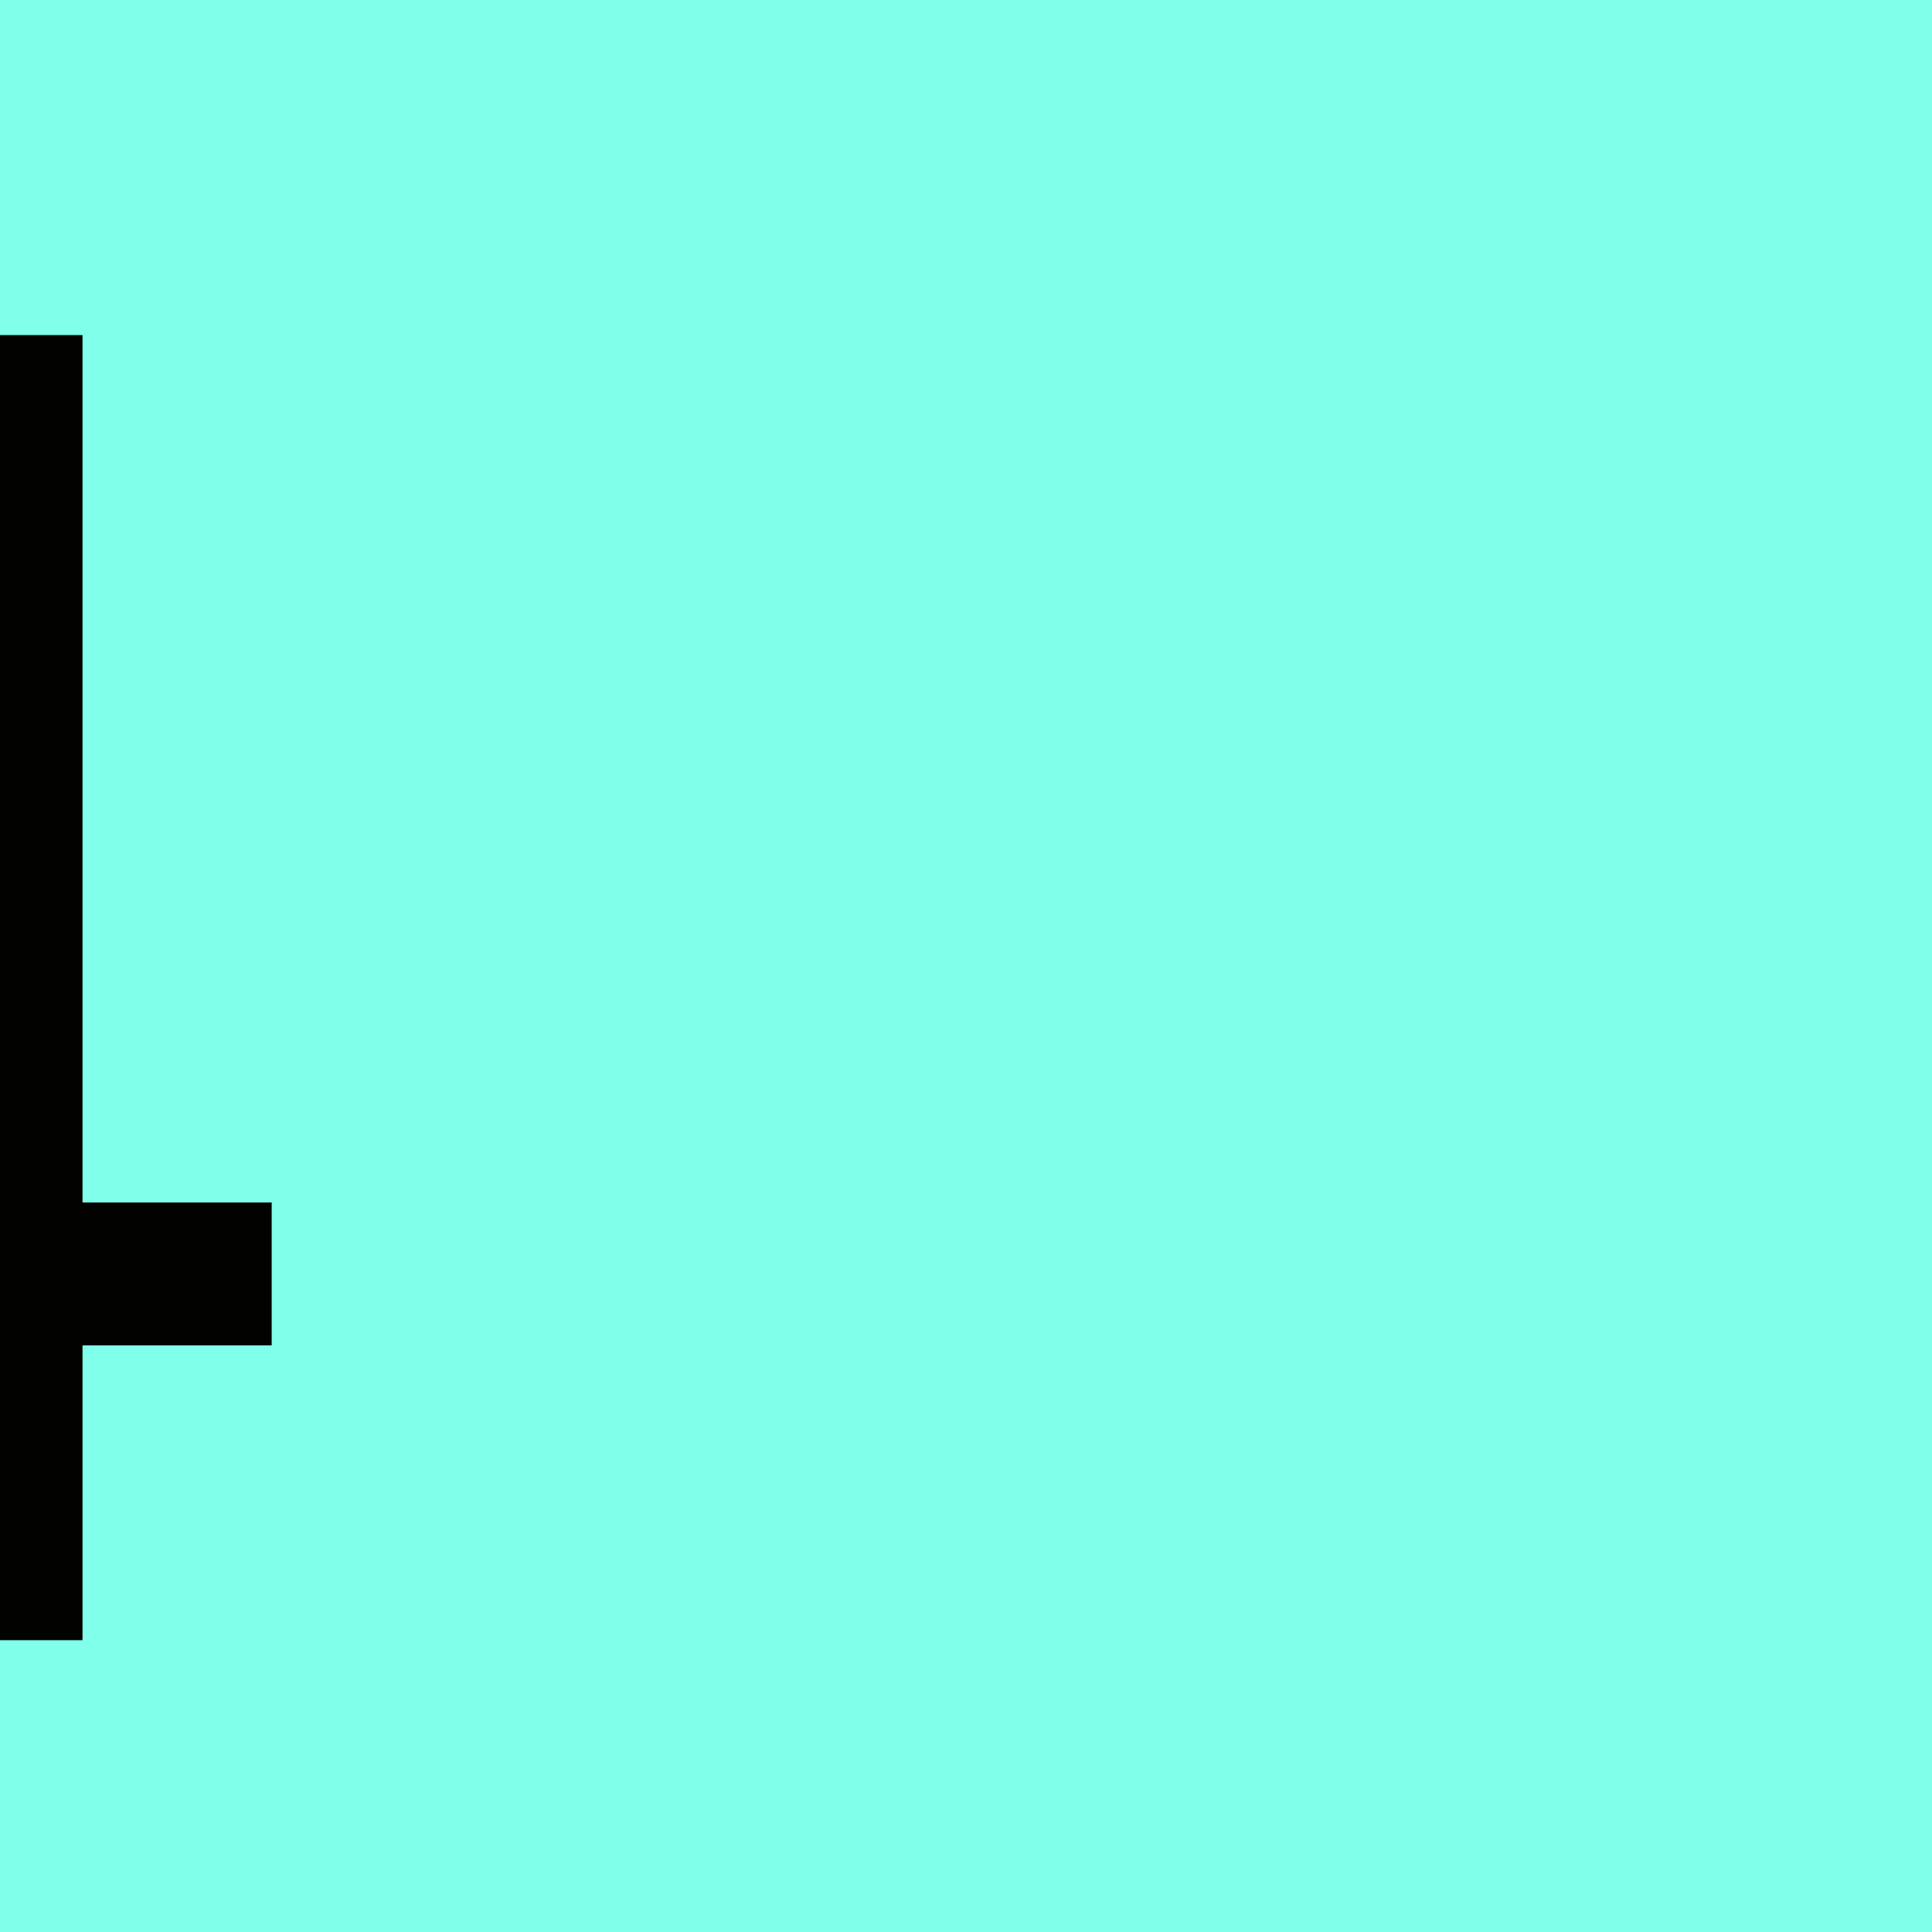
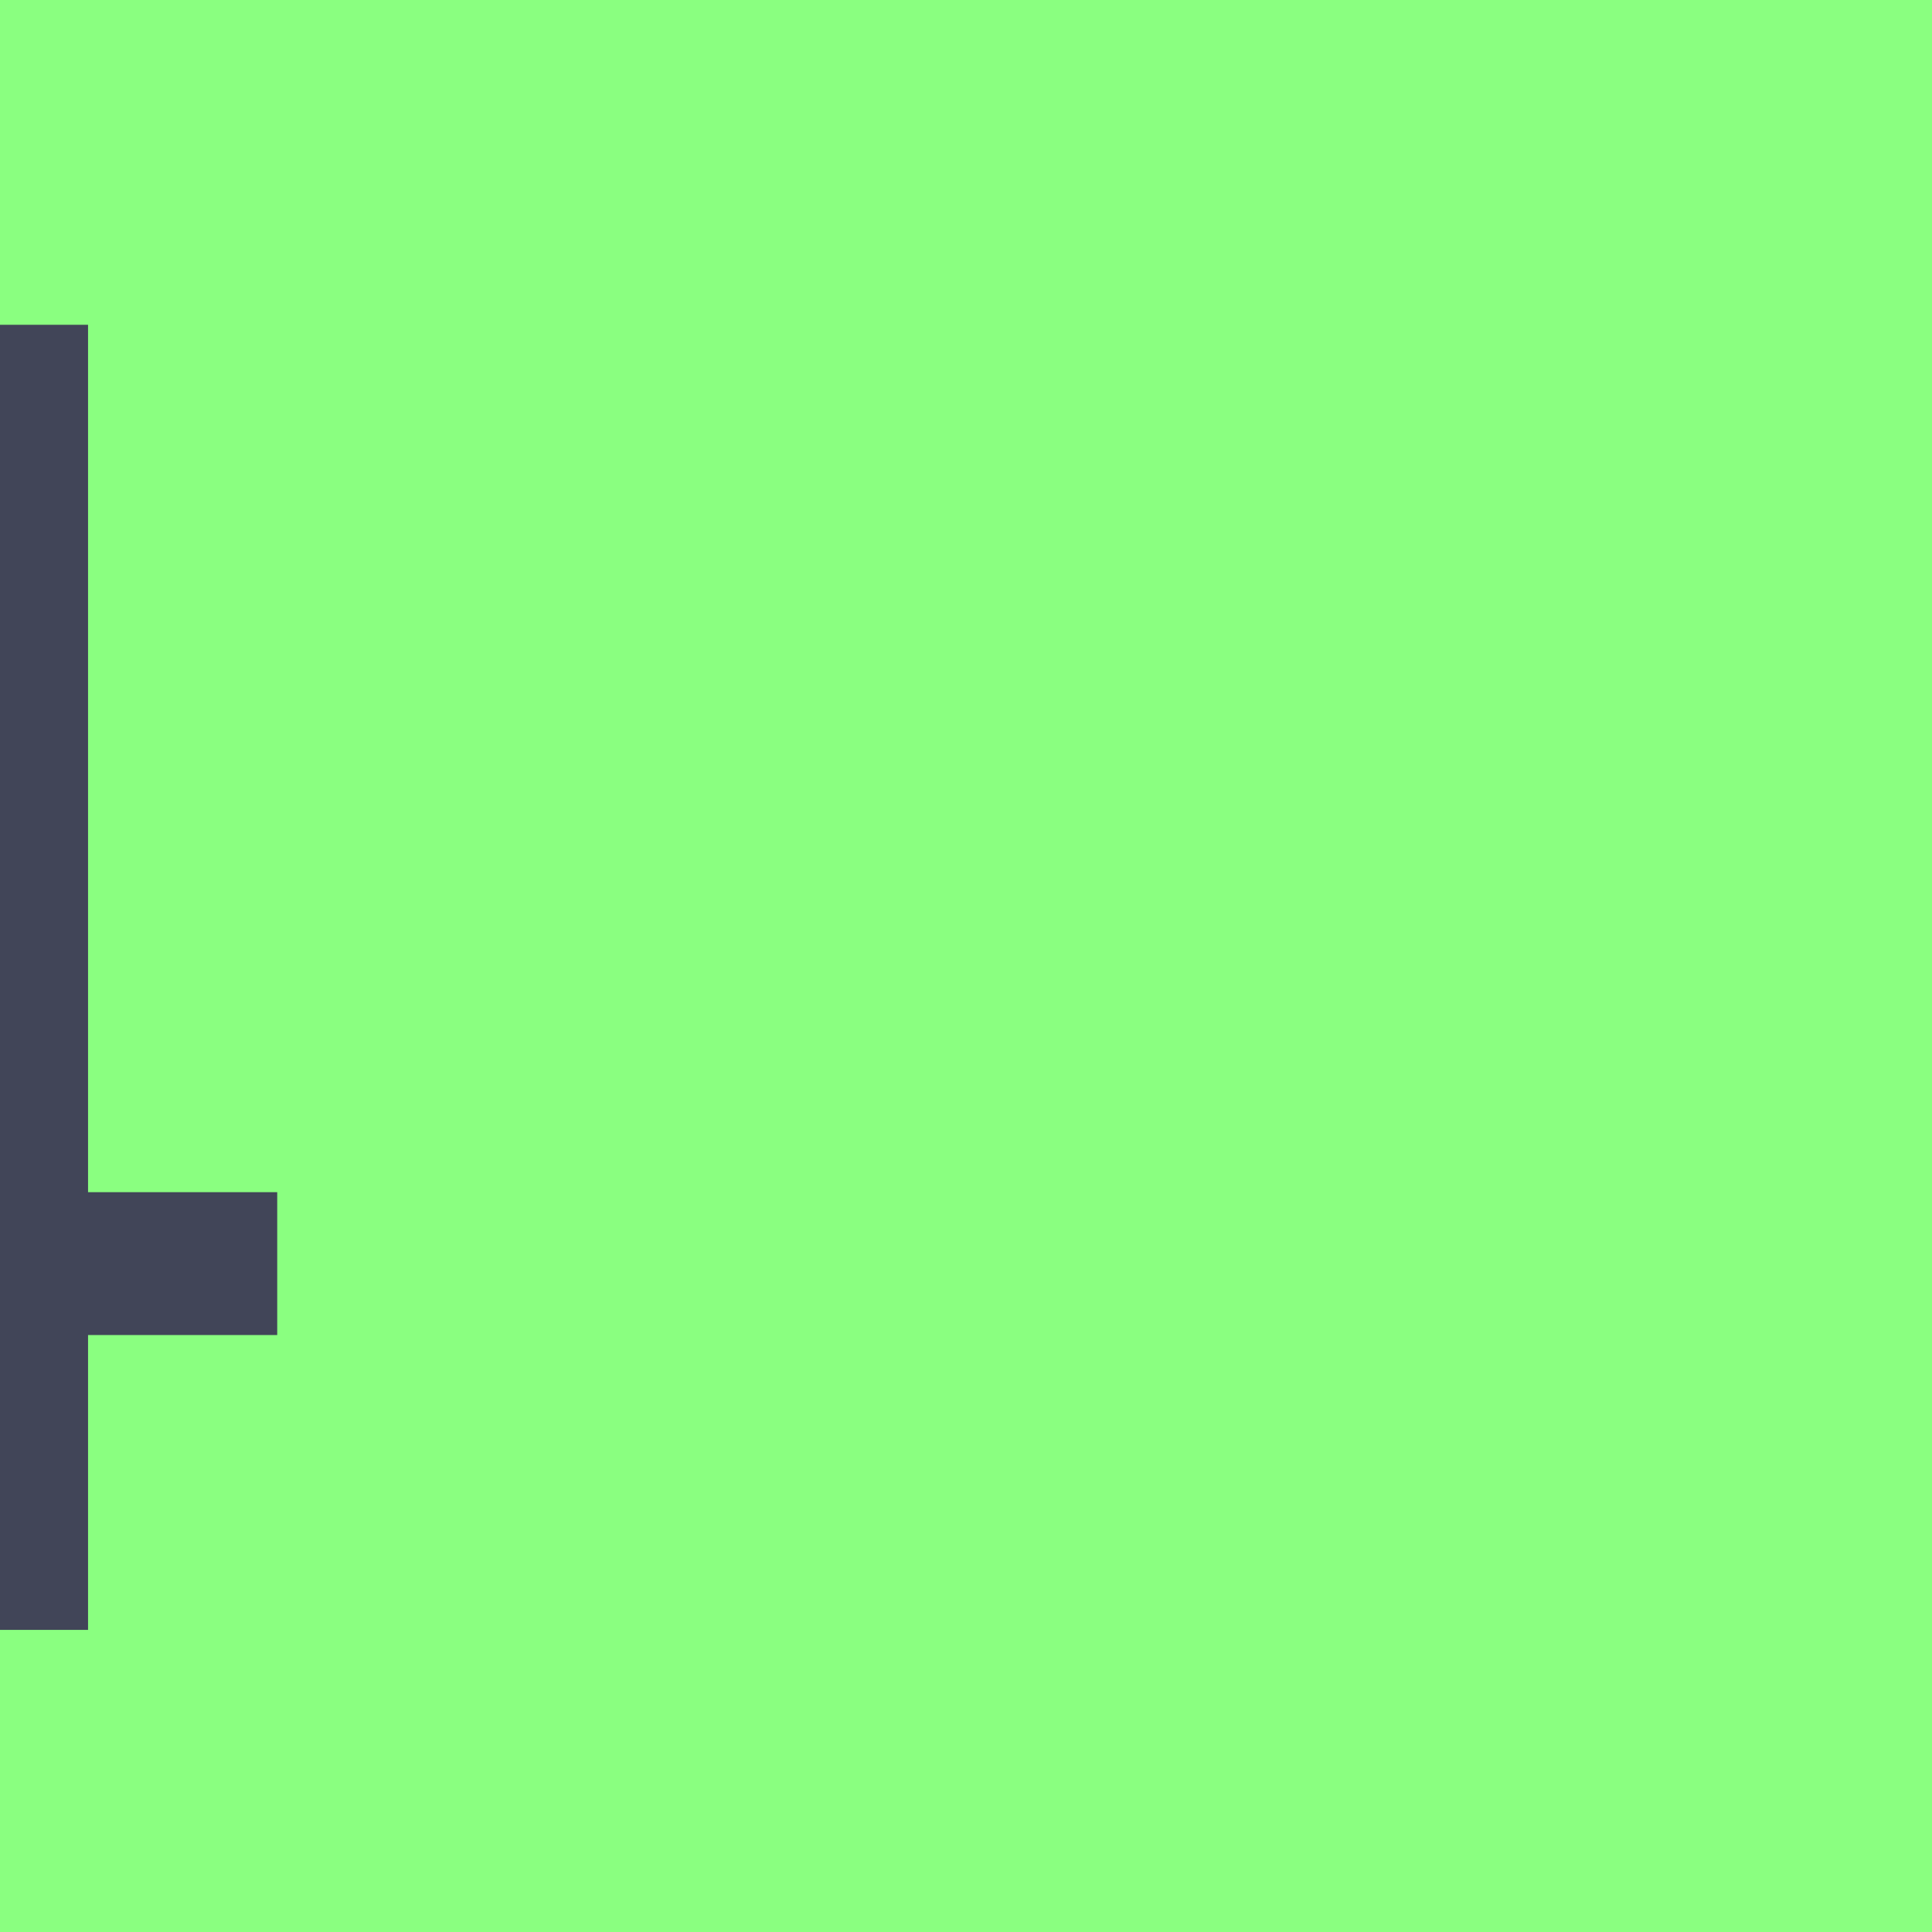
<svg xmlns="http://www.w3.org/2000/svg" width="30mm" height="30mm" viewBox="0 0 30 30" version="1.1" id="svg1">
  <defs id="defs1" />
  <g id="layer1">
-     <rect style="fill:#80ffea;stroke-width:0.265;fill-opacity:1" id="rect1" width="32.665" height="31.721" x="-1.448" y="-0.629" />
+     <rect style="fill:#8aff80;stroke-width:0.265;fill-opacity:1" id="rect1" width="32.665" height="31.721" x="-1.448" y="-0.629" />
    <text xml:space="preserve" style="font-style:normal;font-variant:normal;font-weight:normal;font-stretch:normal;font-size:28.222px;font-family:'Monaspace Xenon';-inkscape-font-specification:'Monaspace Xenon';text-align:center;writing-mode:lr-tb;direction:ltr;text-anchor:middle;fill:#ffff80;fill-opacity:1;stroke-width:0.265" x="15.051" y="24.423" id="text1">
      <tspan id="tspan1" style="fill:#020200;fill-opacity:1;stroke-width:0.265;font-size:28.222px" x="15.051" y="24.423" />
    </text>
-     <text xml:space="preserve" style="font-style:normal;font-variant:normal;font-weight:normal;font-stretch:normal;font-size:28.222px;font-family:'Monaspace Xenon';-inkscape-font-specification:'Monaspace Xenon';text-align:center;writing-mode:lr-tb;direction:ltr;text-anchor:middle;fill:#020200;fill-opacity:1;stroke-width:0.265" x="15.056" y="25.47" id="text2">
-       <tspan id="tspan2" style="stroke-width:0.265" x="15.056" y="25.47">4</tspan>
+     <text xml:space="preserve" style="font-style:normal;font-variant:normal;font-weight:normal;font-stretch:normal;font-size:28.222px;font-family:'Monaspace Xenon';-inkscape-font-specification:'Monaspace Xenon';text-align:center;writing-mode:lr-tb;direction:ltr;text-anchor:middle;fill:#020200;fill-opacity:1;stroke-width:0.265" x="15.141" y="25.308" id="text2">
+       <tspan id="tspan2" style="fill:#414558;fill-opacity:1;stroke-width:0.265" x="15.141" y="25.308">4</tspan>
    </text>
  </g>
</svg>
